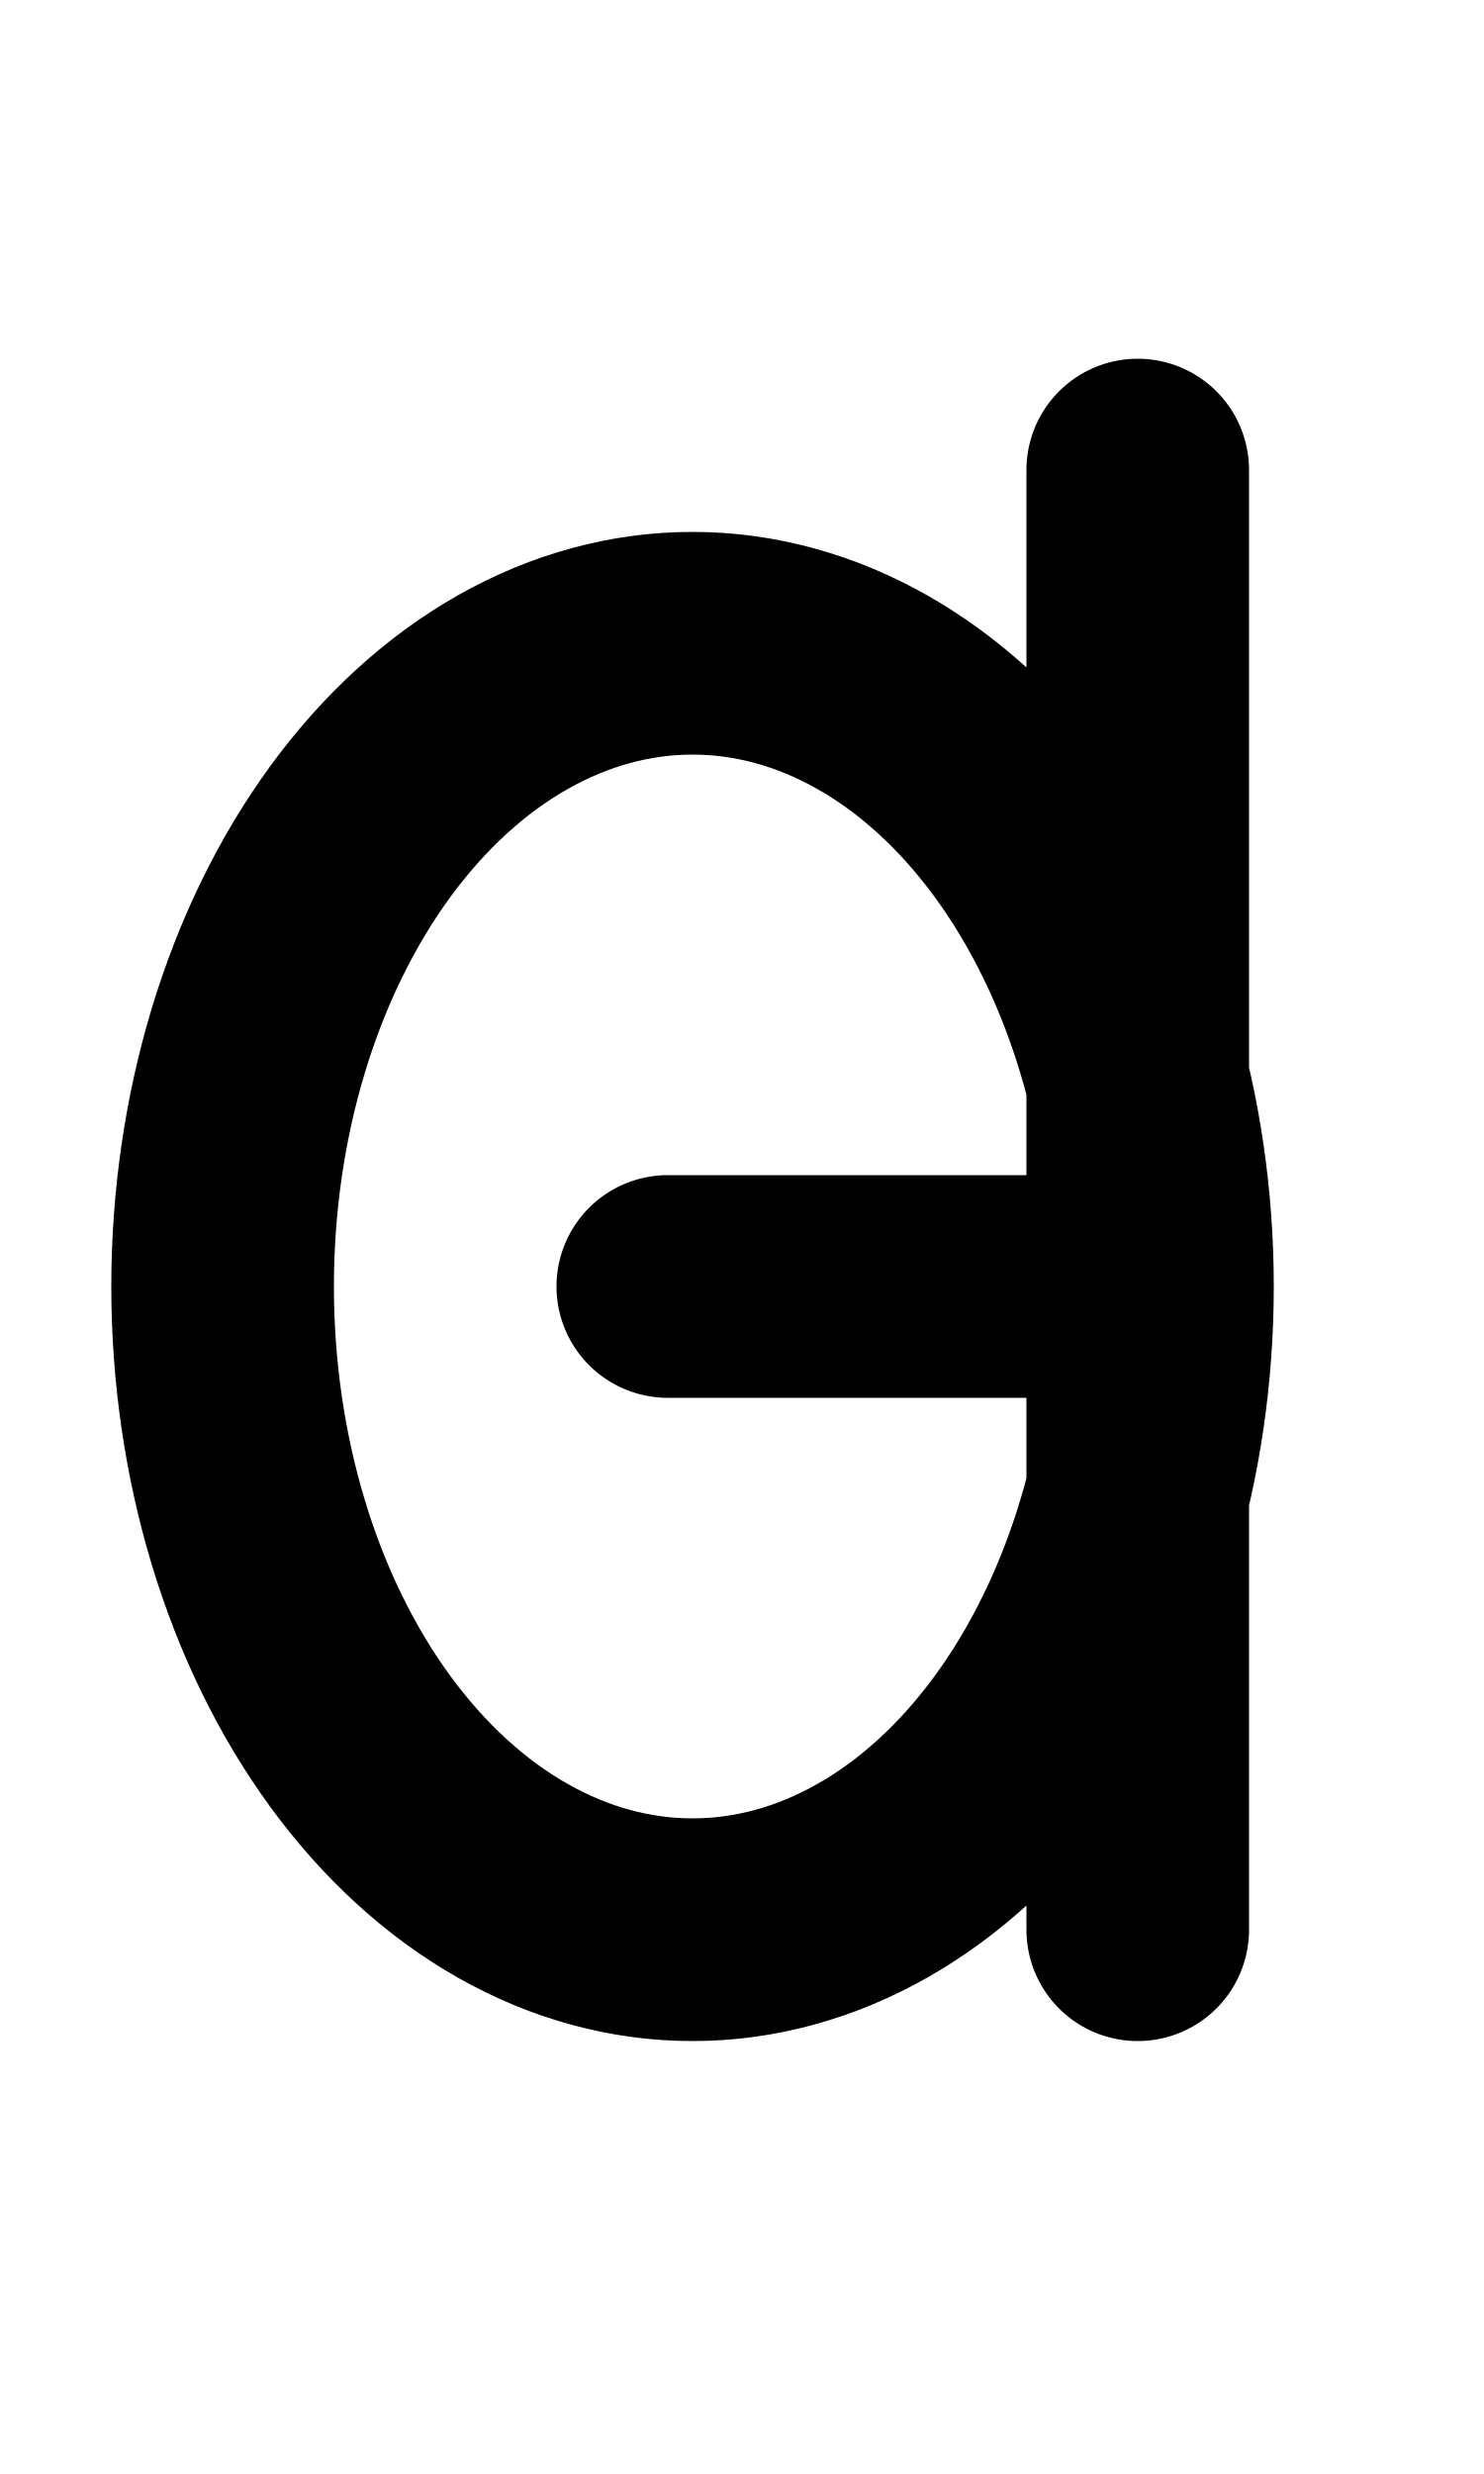
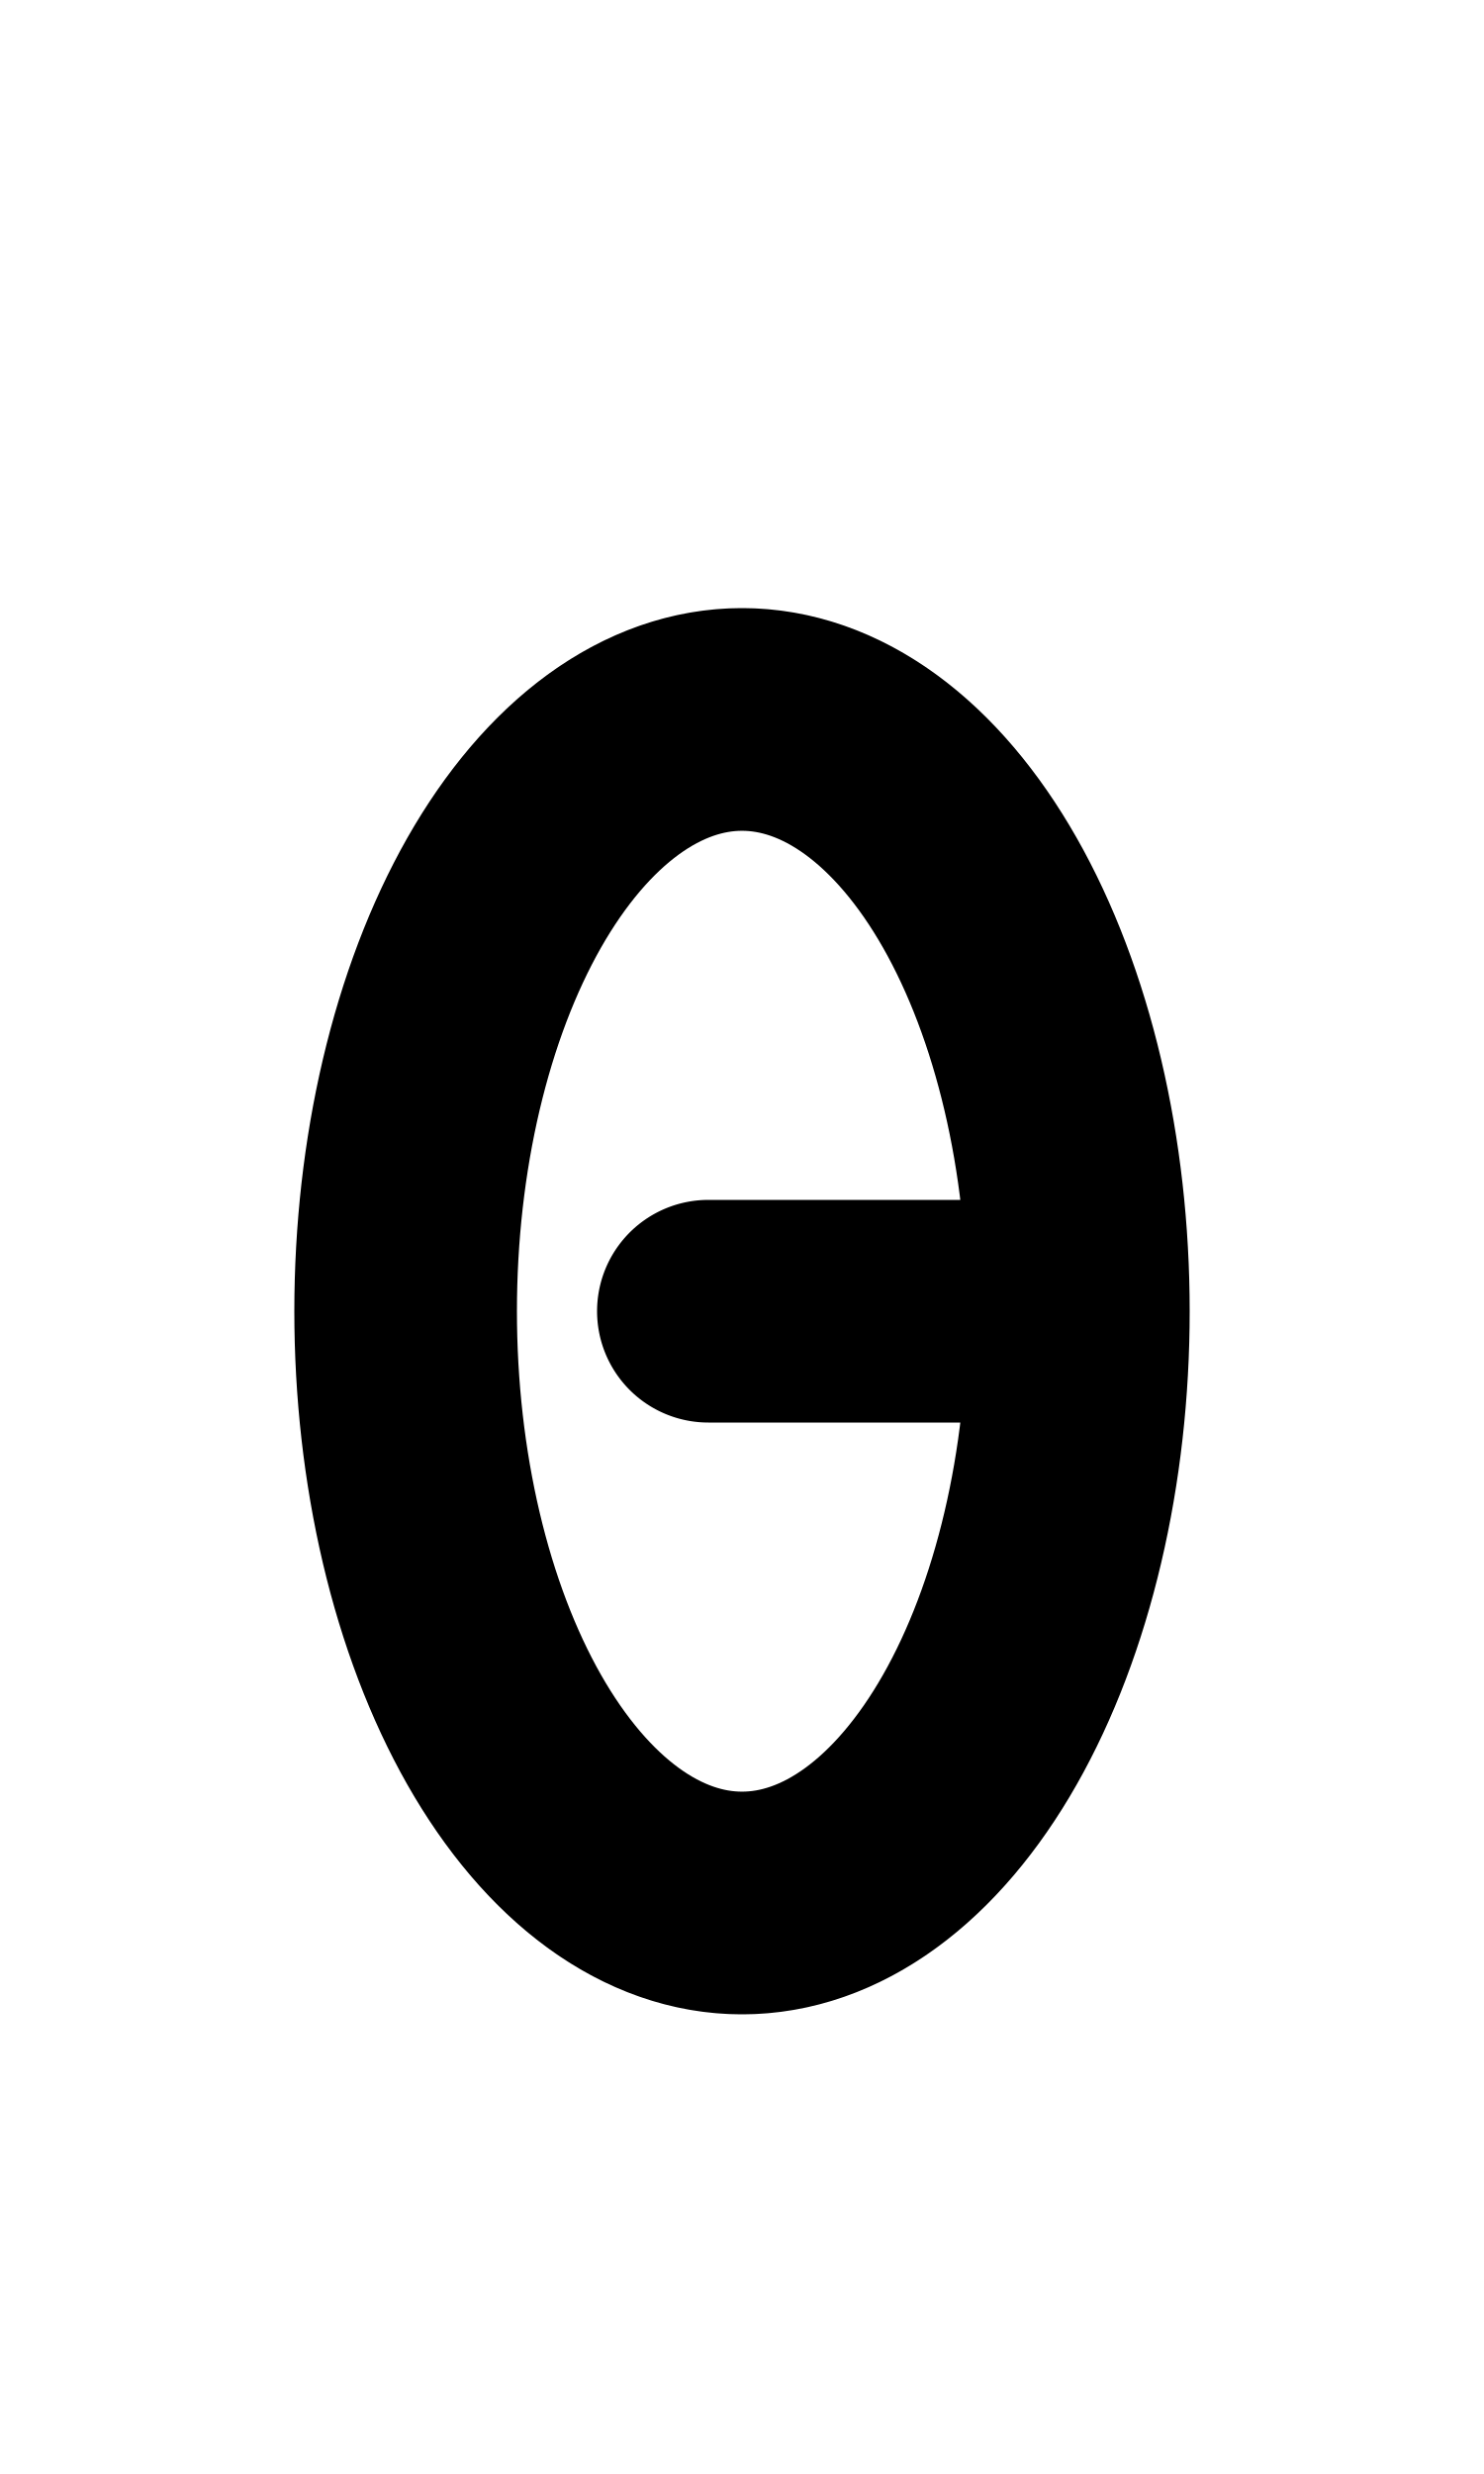
<svg xmlns="http://www.w3.org/2000/svg" viewBox="0 0 600.000 1000">
-   <path d="M 415.014 781.104 L 415.054 782.208 L 415.122 783.310 L 415.217 784.411 L 415.338 785.508 L 415.487 786.603 L 415.663 787.693 L 415.865 788.779 L 416.093 789.860 L 416.349 790.934 L 416.630 792.002 L 416.938 793.063 L 417.271 794.116 L 417.631 795.160 L 418.015 796.195 L 418.425 797.221 L 418.861 798.236 L 419.320 799.240 L 419.805 800.233 L 420.314 801.213 L 420.846 802.180 L 421.402 803.135 L 421.982 804.075 L 422.584 805.001 L 423.209 805.911 L 423.856 806.806 L 424.524 807.685 L 425.215 808.548 L 425.926 809.393 L 426.657 810.220 L 427.409 811.029 L 428.180 811.820 L 428.971 812.591 L 429.780 813.343 L 430.607 814.074 L 431.452 814.785 L 432.315 815.476 L 433.194 816.144 L 434.089 816.791 L 434.999 817.416 L 435.925 818.018 L 436.865 818.598 L 437.820 819.154 L 438.787 819.686 L 439.767 820.195 L 440.760 820.680 L 441.764 821.139 L 442.779 821.575 L 443.805 821.985 L 444.840 822.369 L 445.884 822.729 L 446.937 823.062 L 447.998 823.370 L 449.066 823.651 L 450.140 823.907 L 451.221 824.135 L 452.307 824.337 L 453.397 824.513 L 454.492 824.662 L 455.589 824.783 L 456.690 824.878 L 457.792 824.946 L 458.896 824.986 L 460.000 825.000 L 461.104 824.986 L 462.208 824.946 L 463.310 824.878 L 464.411 824.783 L 465.508 824.662 L 466.603 824.513 L 467.693 824.337 L 468.779 824.135 L 469.860 823.907 L 470.934 823.651 L 472.002 823.370 L 473.063 823.062 L 474.116 822.729 L 475.160 822.369 L 476.195 821.985 L 477.221 821.575 L 478.236 821.139 L 479.240 820.680 L 480.233 820.195 L 481.213 819.686 L 482.180 819.154 L 483.135 818.598 L 484.075 818.018 L 485.001 817.416 L 485.911 816.791 L 486.806 816.144 L 487.685 815.476 L 488.548 814.785 L 489.393 814.074 L 490.220 813.343 L 491.029 812.591 L 491.820 811.820 L 492.591 811.029 L 493.343 810.220 L 494.074 809.393 L 494.785 808.548 L 495.476 807.685 L 496.144 806.806 L 496.791 805.911 L 497.416 805.001 L 498.018 804.075 L 498.598 803.135 L 499.154 802.180 L 499.686 801.213 L 500.195 800.233 L 500.680 799.240 L 501.139 798.236 L 501.575 797.221 L 501.985 796.195 L 502.369 795.160 L 502.729 794.116 L 503.062 793.063 L 503.370 792.002 L 503.651 790.934 L 503.907 789.860 L 504.135 788.779 L 504.337 787.693 L 504.513 786.603 L 504.662 785.508 L 504.783 784.411 L 504.878 783.310 L 504.946 782.208 L 504.986 781.104 L 505.000 780.000 L 505.000 608.471 L 505.659 605.623 L 505.841 604.803 L 507.140 598.674 L 507.305 597.856 L 508.494 591.686 L 508.643 590.869 L 509.721 584.661 L 509.854 583.846 L 510.820 577.603 L 510.938 576.790 L 511.792 570.517 L 511.895 569.705 L 512.636 563.405 L 512.724 562.594 L 513.351 556.271 L 513.424 555.462 L 513.938 549.119 L 513.996 548.311 L 514.396 541.953 L 514.440 541.145 L 514.726 534.776 L 514.755 533.968 L 514.926 527.591 L 514.941 526.784 L 514.998 520.404 L 514.998 519.596 L 514.941 513.216 L 514.926 512.409 L 514.755 506.032 L 514.726 505.224 L 514.440 498.855 L 514.396 498.047 L 513.996 491.689 L 513.938 490.881 L 513.424 484.538 L 513.351 483.729 L 512.724 477.406 L 512.636 476.595 L 511.895 470.295 L 511.792 469.483 L 510.938 463.210 L 510.820 462.397 L 509.854 456.154 L 509.721 455.339 L 508.643 449.131 L 508.494 448.314 L 507.305 442.144 L 507.140 441.326 L 505.841 435.197 L 505.659 434.377 L 505.000 431.529 L 505.000 190.000 L 504.986 188.896 L 504.946 187.792 L 504.878 186.690 L 504.783 185.589 L 504.662 184.492 L 504.513 183.397 L 504.337 182.307 L 504.135 181.221 L 503.907 180.140 L 503.651 179.066 L 503.370 177.998 L 503.062 176.937 L 502.729 175.884 L 502.369 174.840 L 501.985 173.805 L 501.575 172.779 L 501.139 171.764 L 500.680 170.760 L 500.195 169.767 L 499.686 168.787 L 499.154 167.820 L 498.598 166.865 L 498.018 165.925 L 497.416 164.999 L 496.791 164.089 L 496.144 163.194 L 495.476 162.315 L 494.785 161.452 L 494.074 160.607 L 493.343 159.780 L 492.591 158.971 L 491.820 158.180 L 491.029 157.409 L 490.220 156.657 L 489.393 155.926 L 488.548 155.215 L 487.685 154.524 L 486.806 153.856 L 485.911 153.209 L 485.001 152.584 L 484.075 151.982 L 483.135 151.402 L 482.180 150.846 L 481.213 150.314 L 480.233 149.805 L 479.240 149.320 L 478.236 148.861 L 477.221 148.425 L 476.195 148.015 L 475.160 147.631 L 474.116 147.271 L 473.063 146.938 L 472.002 146.630 L 470.934 146.349 L 469.860 146.093 L 468.779 145.865 L 467.693 145.663 L 466.603 145.487 L 465.508 145.338 L 464.411 145.217 L 463.310 145.122 L 462.208 145.054 L 461.104 145.014 L 460.000 145.000 L 458.896 145.014 L 457.792 145.054 L 456.690 145.122 L 455.589 145.217 L 454.492 145.338 L 453.397 145.487 L 452.307 145.663 L 451.221 145.865 L 450.140 146.093 L 449.066 146.349 L 447.998 146.630 L 446.937 146.938 L 445.884 147.271 L 444.840 147.631 L 443.805 148.015 L 442.779 148.425 L 441.764 148.861 L 440.760 149.320 L 439.767 149.805 L 438.787 150.314 L 437.820 150.846 L 436.865 151.402 L 435.925 151.982 L 434.999 152.584 L 434.089 153.209 L 433.194 153.856 L 432.315 154.524 L 431.452 155.215 L 430.607 155.926 L 429.780 156.657 L 428.971 157.409 L 428.180 158.180 L 427.409 158.971 L 426.657 159.780 L 425.926 160.607 L 425.215 161.452 L 424.524 162.315 L 423.856 163.194 L 423.209 164.089 L 422.584 164.999 L 421.982 165.925 L 421.402 166.865 L 420.846 167.820 L 420.314 168.787 L 419.805 169.767 L 419.320 170.760 L 418.861 171.764 L 418.425 172.779 L 418.015 173.805 L 417.631 174.840 L 417.271 175.884 L 416.938 176.937 L 416.630 177.998 L 416.349 179.066 L 416.093 180.140 L 415.865 181.221 L 415.663 182.307 L 415.487 183.397 L 415.338 184.492 L 415.217 185.589 L 415.122 186.690 L 415.054 187.792 L 415.014 188.896 L 415.000 190.000 L 415.000 269.780 L 411.572 266.727 L 410.658 265.936 L 406.688 262.588 L 405.738 261.809 L 401.709 258.596 L 400.724 257.832 L 396.638 254.755 L 395.617 254.008 L 391.477 251.069 L 390.419 250.340 L 386.229 247.542 L 385.134 246.833 L 380.895 244.176 L 379.764 243.491 L 375.478 240.976 L 374.313 240.316 L 369.983 237.946 L 368.782 237.312 L 364.411 235.089 L 363.176 234.485 L 358.766 232.409 L 357.498 231.835 L 353.053 229.908 L 351.752 229.369 L 347.274 227.591 L 345.943 227.087 L 341.434 225.461 L 340.074 224.995 L 335.537 223.521 L 334.151 223.095 L 329.589 221.773 L 328.177 221.389 L 323.593 220.221 L 322.159 219.880 L 317.555 218.867 L 316.101 218.572 L 311.481 217.713 L 310.010 217.465 L 305.375 216.761 L 303.890 216.561 L 299.244 216.014 L 297.747 215.863 L 293.093 215.471 L 291.588 215.370 L 286.928 215.135 L 285.418 215.085 L 280.756 215.006 L 279.244 215.006 L 274.582 215.085 L 273.072 215.135 L 268.412 215.370 L 266.907 215.471 L 262.253 215.863 L 260.756 216.014 L 256.110 216.561 L 254.625 216.761 L 249.990 217.465 L 248.519 217.713 L 243.899 218.572 L 242.445 218.867 L 237.841 219.880 L 236.407 220.221 L 231.823 221.389 L 230.411 221.773 L 225.849 223.095 L 224.463 223.521 L 219.926 224.995 L 218.566 225.461 L 214.057 227.087 L 212.726 227.591 L 208.248 229.369 L 206.947 229.908 L 202.502 231.835 L 201.234 232.409 L 196.824 234.485 L 195.589 235.089 L 191.218 237.312 L 190.017 237.946 L 185.687 240.316 L 184.522 240.976 L 180.236 243.491 L 179.105 244.176 L 174.866 246.833 L 173.771 247.542 L 169.581 250.340 L 168.523 251.069 L 164.383 254.008 L 163.362 254.755 L 159.276 257.832 L 158.291 258.596 L 154.262 261.809 L 153.312 262.588 L 149.342 265.936 L 148.428 266.727 L 144.520 270.207 L 143.641 271.011 L 139.796 274.621 L 138.952 275.434 L 135.172 279.172 L 134.362 279.994 L 130.651 283.858 L 129.875 284.687 L 126.234 288.675 L 125.490 289.510 L 121.922 293.618 L 121.210 294.459 L 117.717 298.686 L 117.036 299.530 L 113.619 303.873 L 112.969 304.720 L 109.631 309.177 L 109.010 310.027 L 105.754 314.594 L 105.161 315.445 L 101.988 320.120 L 101.423 320.972 L 98.334 325.752 L 97.797 326.604 L 94.795 331.487 L 94.284 332.339 L 91.370 337.321 L 90.885 338.172 L 88.061 343.251 L 87.600 344.101 L 84.868 349.273 L 84.432 350.121 L 81.794 355.383 L 81.380 356.230 L 78.837 361.579 L 78.446 362.424 L 76.000 367.857 L 75.630 368.700 L 73.282 374.213 L 72.934 375.054 L 70.685 380.645 L 70.358 381.483 L 68.210 387.148 L 67.903 387.984 L 65.857 393.718 L 65.569 394.552 L 63.627 400.354 L 63.358 401.185 L 61.521 407.050 L 61.270 407.879 L 59.538 413.804 L 59.305 414.631 L 57.680 420.613 L 57.465 421.437 L 55.948 427.471 L 55.749 428.293 L 54.341 434.377 L 54.159 435.197 L 52.860 441.326 L 52.695 442.144 L 51.506 448.314 L 51.357 449.131 L 50.279 455.339 L 50.146 456.154 L 49.180 462.397 L 49.062 463.210 L 48.208 469.483 L 48.105 470.295 L 47.364 476.595 L 47.276 477.406 L 46.649 483.729 L 46.576 484.538 L 46.062 490.881 L 46.004 491.689 L 45.604 498.047 L 45.560 498.855 L 45.274 505.224 L 45.245 506.032 L 45.074 512.409 L 45.059 513.216 L 45.002 519.596 L 45.002 520.404 L 45.059 526.784 L 45.074 527.591 L 45.245 533.968 L 45.274 534.776 L 45.560 541.145 L 45.604 541.953 L 46.004 548.311 L 46.062 549.119 L 46.576 555.462 L 46.649 556.271 L 47.276 562.594 L 47.364 563.405 L 48.105 569.705 L 48.208 570.517 L 49.062 576.790 L 49.180 577.603 L 50.146 583.846 L 50.279 584.661 L 51.357 590.869 L 51.506 591.686 L 52.695 597.856 L 52.860 598.674 L 54.159 604.803 L 54.341 605.623 L 55.749 611.707 L 55.948 612.529 L 57.465 618.563 L 57.680 619.387 L 59.305 625.369 L 59.538 626.196 L 61.270 632.121 L 61.521 632.950 L 63.358 638.815 L 63.627 639.646 L 65.569 645.448 L 65.857 646.282 L 67.903 652.016 L 68.210 652.852 L 70.358 658.517 L 70.685 659.355 L 72.934 664.946 L 73.282 665.787 L 75.630 671.300 L 76.000 672.143 L 78.446 677.576 L 78.837 678.421 L 81.380 683.770 L 81.794 684.617 L 84.432 689.879 L 84.868 690.727 L 87.600 695.899 L 88.061 696.749 L 90.885 701.828 L 91.370 702.679 L 94.284 707.661 L 94.795 708.513 L 97.797 713.396 L 98.334 714.248 L 101.423 719.028 L 101.988 719.880 L 105.161 724.555 L 105.754 725.406 L 109.010 729.973 L 109.631 730.823 L 112.969 735.280 L 113.619 736.127 L 117.036 740.470 L 117.717 741.314 L 121.210 745.541 L 121.922 746.382 L 125.490 750.490 L 126.234 751.325 L 129.875 755.313 L 130.651 756.142 L 134.362 760.006 L 135.172 760.828 L 138.952 764.566 L 139.796 765.379 L 143.641 768.989 L 144.520 769.793 L 148.428 773.273 L 149.342 774.064 L 153.312 777.412 L 154.262 778.191 L 158.291 781.404 L 159.276 782.168 L 163.362 785.245 L 164.383 785.992 L 168.523 788.931 L 169.581 789.660 L 173.771 792.458 L 174.866 793.167 L 179.105 795.824 L 180.236 796.509 L 184.522 799.024 L 185.687 799.684 L 190.017 802.054 L 191.218 802.688 L 195.589 804.911 L 196.824 805.515 L 201.234 807.591 L 202.502 808.165 L 206.947 810.092 L 208.248 810.631 L 212.726 812.409 L 214.057 812.913 L 218.566 814.539 L 219.926 815.005 L 224.463 816.479 L 225.849 816.905 L 230.411 818.227 L 231.823 818.611 L 236.407 819.779 L 237.841 820.120 L 242.445 821.133 L 243.899 821.428 L 248.519 822.287 L 249.990 822.535 L 254.625 823.239 L 256.110 823.439 L 260.756 823.986 L 262.253 824.137 L 266.907 824.529 L 268.412 824.630 L 273.072 824.865 L 274.582 824.915 L 279.244 824.994 L 280.756 824.994 L 285.418 824.915 L 286.928 824.865 L 291.588 824.630 L 293.093 824.529 L 297.747 824.137 L 299.244 823.986 L 303.890 823.439 L 305.375 823.239 L 310.010 822.535 L 311.481 822.287 L 316.101 821.428 L 317.555 821.133 L 322.159 820.120 L 323.593 819.779 L 328.177 818.611 L 329.589 818.227 L 334.151 816.905 L 335.537 816.479 L 340.074 815.005 L 341.434 814.539 L 345.943 812.913 L 347.274 812.409 L 351.752 810.631 L 353.053 810.092 L 357.498 808.165 L 358.766 807.591 L 363.176 805.515 L 364.411 804.911 L 368.782 802.688 L 369.983 802.054 L 374.313 799.684 L 375.478 799.024 L 379.764 796.509 L 380.895 795.824 L 385.134 793.167 L 386.229 792.458 L 390.419 789.660 L 391.477 788.931 L 395.617 785.992 L 396.638 785.245 L 400.724 782.168 L 401.709 781.404 L 405.738 778.191 L 406.688 777.412 L 410.658 774.064 L 411.572 773.273 L 415.000 770.220 L 415.000 780.000 L 415.014 781.104 Z M 415.000 475.000 L 270.000 475.000 L 268.896 475.014 L 267.792 475.054 L 266.690 475.122 L 265.589 475.217 L 264.492 475.338 L 263.397 475.487 L 262.307 475.663 L 261.221 475.865 L 260.140 476.093 L 259.066 476.349 L 257.998 476.630 L 256.937 476.938 L 255.884 477.271 L 254.840 477.631 L 253.805 478.015 L 252.779 478.425 L 251.764 478.861 L 250.760 479.320 L 249.767 479.805 L 248.787 480.314 L 247.820 480.846 L 246.865 481.402 L 245.925 481.982 L 244.999 482.584 L 244.089 483.209 L 243.194 483.856 L 242.315 484.524 L 241.452 485.215 L 240.607 485.926 L 239.780 486.657 L 238.971 487.409 L 238.180 488.180 L 237.409 488.971 L 236.657 489.780 L 235.926 490.607 L 235.215 491.452 L 234.524 492.315 L 233.856 493.194 L 233.209 494.089 L 232.584 494.999 L 231.982 495.925 L 231.402 496.865 L 230.846 497.820 L 230.314 498.787 L 229.805 499.767 L 229.320 500.760 L 228.861 501.764 L 228.425 502.779 L 228.015 503.805 L 227.631 504.840 L 227.271 505.884 L 226.938 506.937 L 226.630 507.998 L 226.349 509.066 L 226.093 510.140 L 225.865 511.221 L 225.663 512.307 L 225.487 513.397 L 225.338 514.492 L 225.217 515.589 L 225.122 516.690 L 225.054 517.792 L 225.014 518.896 L 225.000 520.000 L 225.014 521.104 L 225.054 522.208 L 225.122 523.310 L 225.217 524.411 L 225.338 525.508 L 225.487 526.603 L 225.663 527.693 L 225.865 528.779 L 226.093 529.860 L 226.349 530.934 L 226.630 532.002 L 226.938 533.063 L 227.271 534.116 L 227.631 535.160 L 228.015 536.195 L 228.425 537.221 L 228.861 538.236 L 229.320 539.240 L 229.805 540.233 L 230.314 541.213 L 230.846 542.180 L 231.402 543.135 L 231.982 544.075 L 232.584 545.001 L 233.209 545.911 L 233.856 546.806 L 234.524 547.685 L 235.215 548.548 L 235.926 549.393 L 236.657 550.220 L 237.409 551.029 L 238.180 551.820 L 238.971 552.591 L 239.780 553.343 L 240.607 554.074 L 241.452 554.785 L 242.315 555.476 L 243.194 556.144 L 244.089 556.791 L 244.999 557.416 L 245.925 558.018 L 246.865 558.598 L 247.820 559.154 L 248.787 559.686 L 249.767 560.195 L 250.760 560.680 L 251.764 561.139 L 252.779 561.575 L 253.805 561.985 L 254.840 562.369 L 255.884 562.729 L 256.937 563.062 L 257.998 563.370 L 259.066 563.651 L 260.140 563.907 L 261.221 564.135 L 262.307 564.337 L 263.397 564.513 L 264.492 564.662 L 265.589 564.783 L 266.690 564.878 L 267.792 564.946 L 268.896 564.986 L 270.000 565.000 L 415.000 565.000 L 415.000 597.514 L 413.955 601.362 L 412.465 606.459 L 410.888 611.494 L 409.225 616.463 L 407.478 621.362 L 405.648 626.189 L 403.737 630.939 L 401.747 635.610 L 399.681 640.199 L 397.541 644.701 L 395.328 649.115 L 393.045 653.437 L 390.694 657.665 L 388.279 661.795 L 385.800 665.825 L 383.262 669.753 L 380.667 673.577 L 378.016 677.294 L 375.314 680.901 L 372.563 684.398 L 369.766 687.783 L 366.926 691.053 L 364.046 694.208 L 361.128 697.246 L 358.175 700.166 L 355.192 702.967 L 352.179 705.649 L 349.141 708.211 L 346.080 710.653 L 342.998 712.973 L 339.899 715.174 L 336.784 717.254 L 333.657 719.214 L 330.519 721.055 L 327.373 722.777 L 324.220 724.380 L 321.062 725.867 L 317.901 727.237 L 314.738 728.492 L 311.575 729.633 L 308.411 730.662 L 305.248 731.578 L 302.087 732.383 L 298.927 733.079 L 295.769 733.666 L 292.613 734.145 L 289.458 734.517 L 286.304 734.782 L 283.152 734.941 L 280.000 734.994 L 276.848 734.941 L 273.696 734.782 L 270.542 734.517 L 267.387 734.145 L 264.231 733.666 L 261.073 733.079 L 257.913 732.383 L 254.752 731.578 L 251.589 730.662 L 248.425 729.633 L 245.262 728.492 L 242.099 727.237 L 238.938 725.867 L 235.780 724.380 L 232.627 722.777 L 229.481 721.055 L 226.343 719.214 L 223.216 717.254 L 220.101 715.174 L 217.002 712.973 L 213.920 710.653 L 210.859 708.211 L 207.821 705.649 L 204.808 702.967 L 201.825 700.166 L 198.872 697.246 L 195.954 694.208 L 193.074 691.053 L 190.234 687.783 L 187.437 684.398 L 184.686 680.901 L 181.984 677.294 L 179.333 673.577 L 176.738 669.753 L 174.200 665.825 L 171.721 661.795 L 169.306 657.665 L 166.955 653.437 L 164.672 649.115 L 162.459 644.701 L 160.319 640.199 L 158.253 635.610 L 156.263 630.939 L 154.352 626.189 L 152.522 621.362 L 150.775 616.463 L 149.112 611.494 L 147.535 606.459 L 146.045 601.362 L 144.645 596.206 L 143.335 590.996 L 142.117 585.734 L 140.991 580.424 L 139.960 575.071 L 139.024 569.678 L 138.185 564.250 L 137.442 558.789 L 136.796 553.300 L 136.249 547.787 L 135.801 542.254 L 135.451 536.704 L 135.202 531.143 L 135.052 525.573 L 135.002 520.000 L 135.052 514.427 L 135.202 508.857 L 135.451 503.296 L 135.801 497.746 L 136.249 492.213 L 136.796 486.700 L 137.442 481.211 L 138.185 475.750 L 139.024 470.322 L 139.960 464.929 L 140.991 459.576 L 142.117 454.266 L 143.335 449.004 L 144.645 443.794 L 146.045 438.638 L 147.535 433.541 L 149.112 428.506 L 150.775 423.537 L 152.522 418.638 L 154.352 413.811 L 156.263 409.061 L 158.253 404.390 L 160.319 399.801 L 162.459 395.299 L 164.672 390.885 L 166.955 386.563 L 169.306 382.335 L 171.721 378.205 L 174.200 374.175 L 176.738 370.247 L 179.333 366.423 L 181.984 362.706 L 184.686 359.099 L 187.437 355.602 L 190.234 352.217 L 193.074 348.947 L 195.954 345.792 L 198.872 342.754 L 201.825 339.834 L 204.808 337.033 L 207.821 334.351 L 210.859 331.789 L 213.920 329.347 L 217.002 327.027 L 220.101 324.826 L 223.216 322.746 L 226.343 320.786 L 229.481 318.945 L 232.627 317.223 L 235.780 315.620 L 238.938 314.133 L 242.099 312.763 L 245.262 311.508 L 248.425 310.367 L 251.589 309.338 L 254.752 308.422 L 257.913 307.617 L 261.073 306.921 L 264.231 306.334 L 267.387 305.855 L 270.542 305.483 L 273.696 305.218 L 276.848 305.059 L 280.000 305.006 L 283.152 305.059 L 286.304 305.218 L 289.458 305.483 L 292.613 305.855 L 295.769 306.334 L 298.927 306.921 L 302.087 307.617 L 305.248 308.422 L 308.411 309.338 L 311.575 310.367 L 314.738 311.508 L 317.901 312.763 L 321.062 314.133 L 324.220 315.620 L 327.373 317.223 L 330.519 318.945 L 333.657 320.786 L 336.784 322.746 L 339.899 324.826 L 342.998 327.027 L 346.080 329.347 L 349.141 331.789 L 352.179 334.351 L 355.192 337.033 L 358.175 339.834 L 361.128 342.754 L 364.046 345.792 L 366.926 348.947 L 369.766 352.217 L 372.563 355.602 L 375.314 359.099 L 378.016 362.706 L 380.667 366.423 L 383.262 370.247 L 385.800 374.175 L 388.279 378.205 L 390.694 382.335 L 393.045 386.563 L 395.328 390.885 L 397.541 395.299 L 399.681 399.801 L 401.747 404.390 L 403.737 409.061 L 405.648 413.811 L 407.478 418.638 L 409.225 423.537 L 410.888 428.506 L 412.465 433.541 L 413.955 438.638 L 415.000 442.486 L 415.000 475.000 Z" fill="black" fill-rule="evenodd" />
+   <path d="M 480.999 529.686 L 480.958 523.816 L 480.949 523.188 L 480.826 517.321 L 480.809 516.692 L 480.604 510.832 L 480.578 510.203 L 480.291 504.354 L 480.256 503.723 L 479.888 497.888 L 479.844 497.255 L 479.394 491.437 L 479.341 490.802 L 478.811 485.006 L 478.748 484.369 L 478.137 478.597 L 478.064 477.957 L 477.373 472.213 L 477.291 471.570 L 476.520 465.858 L 476.427 465.210 L 475.577 459.533 L 475.474 458.882 L 474.544 453.243 L 474.431 452.587 L 473.423 446.990 L 473.299 446.329 L 472.213 440.778 L 472.077 440.111 L 470.915 434.608 L 470.767 433.936 L 469.528 428.485 L 469.368 427.807 L 468.053 422.411 L 467.880 421.726 L 466.490 416.388 L 466.304 415.696 L 464.840 410.420 L 464.640 409.721 L 463.103 404.510 L 462.888 403.803 L 461.278 398.659 L 461.048 397.944 L 459.367 392.872 L 459.120 392.148 L 457.369 387.150 L 457.105 386.417 L 455.285 381.496 L 455.003 380.754 L 453.115 375.913 L 452.814 375.162 L 450.859 370.404 L 450.537 369.642 L 448.516 364.970 L 448.174 364.198 L 446.088 359.615 L 445.723 358.833 L 443.574 354.341 L 443.185 353.548 L 440.974 349.150 L 440.560 348.347 L 438.289 344.046 L 437.848 343.231 L 435.517 339.030 L 435.047 338.205 L 432.658 334.105 L 432.159 333.269 L 429.714 329.273 L 429.183 328.427 L 426.682 324.538 L 426.117 323.681 L 423.563 319.901 L 422.963 319.035 L 420.357 315.366 L 419.719 314.490 L 417.062 310.936 L 416.384 310.051 L 413.679 306.612 L 412.958 305.720 L 410.206 302.399 L 409.441 301.500 L 406.643 298.299 L 405.832 297.395 L 402.990 294.315 L 402.129 293.408 L 399.245 290.452 L 398.333 289.543 L 395.409 286.712 L 394.443 285.804 L 391.480 283.101 L 390.458 282.196 L 387.458 279.621 L 386.378 278.723 L 383.344 276.278 L 382.203 275.389 L 379.136 273.076 L 377.934 272.201 L 374.835 270.021 L 373.570 269.163 L 370.441 267.118 L 369.113 266.282 L 365.957 264.372 L 364.564 263.563 L 361.382 261.790 L 359.925 261.013 L 356.719 259.378 L 355.963 259.001 L 355.199 258.638 L 351.971 257.142 L 351.184 256.786 L 350.389 256.445 L 347.142 255.089 L 346.324 254.757 L 345.500 254.441 L 342.235 253.225 L 341.389 252.919 L 340.537 252.631 L 337.255 251.556 L 336.382 251.280 L 335.504 251.022 L 332.209 250.089 L 331.312 249.846 L 330.411 249.620 L 327.103 248.830 L 326.185 248.621 L 325.263 248.431 L 321.945 247.784 L 321.009 247.612 L 320.069 247.459 L 316.744 246.956 L 315.793 246.822 L 314.839 246.709 L 311.508 246.349 L 310.546 246.255 L 309.582 246.182 L 306.247 245.966 L 305.278 245.914 L 304.309 245.883 L 300.971 245.810 L 300.000 245.800 L 299.029 245.810 L 295.691 245.883 L 294.722 245.914 L 293.753 245.966 L 290.418 246.182 L 289.454 246.255 L 288.492 246.349 L 285.161 246.709 L 284.207 246.822 L 283.256 246.956 L 279.931 247.459 L 278.991 247.612 L 278.055 247.784 L 274.737 248.431 L 273.815 248.621 L 272.897 248.830 L 269.589 249.620 L 268.688 249.846 L 267.791 250.089 L 264.496 251.022 L 263.618 251.280 L 262.745 251.556 L 259.463 252.631 L 258.611 252.919 L 257.765 253.225 L 254.500 254.441 L 253.676 254.757 L 252.858 255.089 L 249.611 256.445 L 248.816 256.786 L 248.029 257.142 L 244.801 258.638 L 244.037 259.001 L 243.281 259.378 L 240.075 261.013 L 238.618 261.790 L 235.436 263.563 L 234.043 264.372 L 230.887 266.282 L 229.559 267.118 L 226.430 269.163 L 225.165 270.021 L 222.066 272.201 L 220.864 273.076 L 217.797 275.389 L 216.656 276.278 L 213.622 278.723 L 212.542 279.621 L 209.542 282.196 L 208.520 283.101 L 205.557 285.804 L 204.591 286.712 L 201.667 289.543 L 200.755 290.452 L 197.871 293.408 L 197.010 294.315 L 194.168 297.395 L 193.357 298.299 L 190.559 301.500 L 189.794 302.399 L 187.042 305.720 L 186.321 306.612 L 183.616 310.051 L 182.938 310.936 L 180.281 314.490 L 179.643 315.366 L 177.037 319.035 L 176.437 319.901 L 173.883 323.681 L 173.318 324.538 L 170.817 328.427 L 170.286 329.273 L 167.841 333.269 L 167.342 334.105 L 164.953 338.205 L 164.483 339.030 L 162.152 343.231 L 161.711 344.046 L 159.440 348.347 L 159.026 349.150 L 156.815 353.548 L 156.426 354.341 L 154.277 358.833 L 153.912 359.615 L 151.826 364.198 L 151.484 364.970 L 149.463 369.642 L 149.141 370.404 L 147.186 375.162 L 146.885 375.913 L 144.997 380.754 L 144.715 381.496 L 142.895 386.417 L 142.631 387.150 L 140.880 392.148 L 140.633 392.872 L 138.952 397.944 L 138.722 398.659 L 137.112 403.803 L 136.897 404.510 L 135.360 409.721 L 135.160 410.420 L 133.696 415.696 L 133.510 416.388 L 132.120 421.726 L 131.947 422.411 L 130.632 427.807 L 130.472 428.485 L 129.233 433.936 L 129.085 434.608 L 127.923 440.111 L 127.787 440.778 L 126.701 446.329 L 126.577 446.990 L 125.569 452.587 L 125.456 453.243 L 124.526 458.882 L 124.423 459.533 L 123.573 465.210 L 123.480 465.858 L 122.709 471.570 L 122.627 472.213 L 121.936 477.957 L 121.863 478.597 L 121.252 484.369 L 121.189 485.006 L 120.659 490.802 L 120.606 491.437 L 120.156 497.255 L 120.112 497.888 L 119.744 503.723 L 119.709 504.354 L 119.422 510.203 L 119.396 510.832 L 119.191 516.692 L 119.174 517.321 L 119.051 523.188 L 119.042 523.816 L 119.001 529.686 L 119.001 530.314 L 119.042 536.184 L 119.051 536.812 L 119.174 542.679 L 119.191 543.308 L 119.396 549.168 L 119.422 549.797 L 119.709 555.646 L 119.744 556.277 L 120.112 562.112 L 120.156 562.745 L 120.606 568.563 L 120.659 569.198 L 121.189 574.994 L 121.252 575.631 L 121.863 581.403 L 121.936 582.043 L 122.627 587.787 L 122.709 588.430 L 123.480 594.142 L 123.573 594.790 L 124.423 600.467 L 124.526 601.118 L 125.456 606.757 L 125.569 607.413 L 126.577 613.010 L 126.701 613.671 L 127.787 619.222 L 127.923 619.889 L 129.085 625.392 L 129.233 626.064 L 130.472 631.515 L 130.632 632.193 L 131.947 637.589 L 132.120 638.274 L 133.510 643.612 L 133.696 644.304 L 135.160 649.580 L 135.360 650.279 L 136.897 655.490 L 137.112 656.197 L 138.722 661.341 L 138.952 662.056 L 140.633 667.128 L 140.880 667.852 L 142.631 672.850 L 142.895 673.583 L 144.715 678.504 L 144.997 679.246 L 146.885 684.087 L 147.186 684.838 L 149.141 689.596 L 149.463 690.358 L 151.484 695.030 L 151.826 695.802 L 153.912 700.385 L 154.277 701.167 L 156.426 705.659 L 156.815 706.452 L 159.026 710.850 L 159.440 711.653 L 161.711 715.954 L 162.152 716.769 L 164.483 720.970 L 164.953 721.795 L 167.342 725.895 L 167.841 726.731 L 170.286 730.727 L 170.817 731.573 L 173.318 735.462 L 173.883 736.319 L 176.437 740.099 L 177.037 740.965 L 179.643 744.634 L 180.281 745.510 L 182.938 749.064 L 183.616 749.949 L 186.321 753.388 L 187.042 754.280 L 189.794 757.601 L 190.559 758.500 L 193.357 761.701 L 194.168 762.605 L 197.010 765.685 L 197.871 766.592 L 200.755 769.548 L 201.667 770.457 L 204.591 773.288 L 205.557 774.196 L 208.520 776.899 L 209.542 777.804 L 212.542 780.379 L 213.622 781.277 L 216.656 783.722 L 217.797 784.611 L 220.864 786.924 L 222.066 787.799 L 225.165 789.979 L 226.430 790.837 L 229.559 792.882 L 230.887 793.718 L 234.043 795.628 L 235.436 796.437 L 238.618 798.210 L 240.075 798.987 L 243.281 800.622 L 244.037 800.999 L 244.801 801.362 L 248.029 802.858 L 248.816 803.214 L 249.611 803.555 L 252.858 804.911 L 253.676 805.243 L 254.500 805.559 L 257.765 806.775 L 258.611 807.081 L 259.463 807.369 L 262.745 808.444 L 263.618 808.720 L 264.496 808.978 L 267.791 809.911 L 268.688 810.154 L 269.589 810.380 L 272.897 811.170 L 273.815 811.379 L 274.737 811.569 L 278.055 812.216 L 278.991 812.388 L 279.931 812.541 L 283.256 813.044 L 284.207 813.178 L 285.161 813.291 L 288.492 813.651 L 289.454 813.745 L 290.418 813.818 L 293.753 814.034 L 294.722 814.086 L 295.691 814.117 L 299.029 814.190 L 300.000 814.200 L 300.971 814.190 L 304.309 814.117 L 305.278 814.086 L 306.247 814.034 L 309.582 813.818 L 310.546 813.745 L 311.508 813.651 L 314.839 813.291 L 315.793 813.178 L 316.744 813.044 L 320.069 812.541 L 321.009 812.388 L 321.945 812.216 L 325.263 811.569 L 326.185 811.379 L 327.103 811.170 L 330.411 810.380 L 331.312 810.154 L 332.209 809.911 L 335.504 808.978 L 336.382 808.720 L 337.255 808.444 L 340.537 807.369 L 341.389 807.081 L 342.235 806.775 L 345.500 805.559 L 346.324 805.243 L 347.142 804.911 L 350.389 803.555 L 351.184 803.214 L 351.971 802.858 L 355.199 801.362 L 355.963 800.999 L 356.719 800.622 L 359.925 798.987 L 361.382 798.210 L 364.564 796.437 L 365.957 795.628 L 369.113 793.718 L 370.441 792.882 L 373.570 790.837 L 374.835 789.979 L 377.934 787.799 L 379.136 786.924 L 382.203 784.611 L 383.344 783.722 L 386.378 781.277 L 387.458 780.379 L 390.458 777.804 L 391.480 776.899 L 394.443 774.196 L 395.409 773.288 L 398.333 770.457 L 399.245 769.548 L 402.129 766.592 L 402.990 765.685 L 405.832 762.605 L 406.643 761.701 L 409.441 758.500 L 410.206 757.601 L 412.958 754.280 L 413.679 753.388 L 416.384 749.949 L 417.062 749.064 L 419.719 745.510 L 420.357 744.634 L 422.963 740.965 L 423.563 740.099 L 426.117 736.319 L 426.682 735.462 L 429.183 731.573 L 429.714 730.727 L 432.159 726.731 L 432.658 725.895 L 435.047 721.795 L 435.517 720.970 L 437.848 716.769 L 438.289 715.954 L 440.560 711.653 L 440.974 710.850 L 443.185 706.452 L 443.574 705.659 L 445.723 701.167 L 446.088 700.385 L 448.174 695.802 L 448.516 695.030 L 450.537 690.358 L 450.859 689.596 L 452.814 684.838 L 453.115 684.087 L 455.003 679.246 L 455.285 678.504 L 457.105 673.583 L 457.369 672.850 L 459.120 667.852 L 459.367 667.128 L 461.048 662.056 L 461.278 661.341 L 462.888 656.197 L 463.103 655.490 L 464.640 650.279 L 464.840 649.580 L 466.304 644.304 L 466.490 643.612 L 467.880 638.274 L 468.053 637.589 L 469.368 632.193 L 469.528 631.515 L 470.767 626.064 L 470.915 625.392 L 472.077 619.889 L 472.213 619.222 L 473.299 613.671 L 473.423 613.010 L 474.431 607.413 L 474.544 606.757 L 475.474 601.118 L 475.577 600.467 L 476.427 594.790 L 476.520 594.142 L 477.291 588.430 L 477.373 587.787 L 478.064 582.043 L 478.137 581.403 L 478.748 575.631 L 478.811 574.994 L 479.341 569.198 L 479.394 568.563 L 479.844 562.745 L 479.888 562.112 L 480.256 556.277 L 480.291 555.646 L 480.578 549.797 L 480.604 549.168 L 480.809 543.308 L 480.826 542.679 L 480.949 536.812 L 480.958 536.184 L 480.999 530.314 L 480.999 529.686 Z M 388.057 576.709 L 387.373 581.775 L 386.619 586.802 L 385.798 591.787 L 384.908 596.725 L 383.952 601.612 L 382.931 606.445 L 381.845 611.221 L 380.696 615.935 L 379.485 620.584 L 378.214 625.164 L 376.885 629.671 L 375.498 634.103 L 374.056 638.456 L 372.560 642.725 L 371.012 646.909 L 369.415 651.003 L 367.771 655.004 L 366.082 658.910 L 364.349 662.716 L 362.577 666.421 L 360.767 670.020 L 358.923 673.512 L 357.047 676.894 L 355.142 680.164 L 353.211 683.318 L 351.258 686.355 L 349.287 689.273 L 347.300 692.070 L 345.302 694.744 L 343.296 697.294 L 341.286 699.719 L 339.276 702.019 L 337.270 704.193 L 335.272 706.240 L 333.287 708.162 L 331.318 709.959 L 329.370 711.632 L 327.445 713.182 L 325.548 714.613 L 323.682 715.925 L 321.850 717.123 L 320.054 718.209 L 318.297 719.189 L 316.580 720.064 L 314.904 720.841 L 313.268 721.524 L 311.673 722.118 L 310.116 722.628 L 308.596 723.058 L 307.109 723.414 L 305.650 723.698 L 304.216 723.915 L 302.800 724.068 L 301.397 724.159 L 300.000 724.190 L 298.603 724.159 L 297.200 724.068 L 295.784 723.915 L 294.350 723.698 L 292.891 723.414 L 291.404 723.058 L 289.884 722.628 L 288.327 722.118 L 286.732 721.524 L 285.096 720.841 L 283.420 720.064 L 281.703 719.189 L 279.946 718.209 L 278.150 717.123 L 276.318 715.925 L 274.452 714.613 L 272.555 713.182 L 270.630 711.632 L 268.682 709.959 L 266.713 708.162 L 264.728 706.240 L 262.730 704.193 L 260.724 702.019 L 258.714 699.719 L 256.704 697.294 L 254.698 694.744 L 252.700 692.070 L 250.713 689.273 L 248.742 686.355 L 246.789 683.318 L 244.858 680.164 L 242.953 676.894 L 241.077 673.512 L 239.233 670.020 L 237.423 666.421 L 235.651 662.716 L 233.918 658.910 L 232.229 655.004 L 230.585 651.003 L 228.988 646.909 L 227.440 642.725 L 225.944 638.456 L 224.502 634.103 L 223.115 629.671 L 221.786 625.164 L 220.515 620.584 L 219.304 615.935 L 218.155 611.221 L 217.069 606.445 L 216.048 601.612 L 215.092 596.725 L 214.202 591.787 L 213.381 586.802 L 212.627 581.775 L 211.943 576.709 L 211.329 571.608 L 210.786 566.475 L 210.314 561.316 L 209.914 556.132 L 209.586 550.929 L 209.330 545.711 L 209.147 540.480 L 209.038 535.242 L 209.001 530.000 L 209.038 524.758 L 209.147 519.520 L 209.330 514.289 L 209.586 509.071 L 209.914 503.868 L 210.314 498.684 L 210.786 493.525 L 211.329 488.392 L 211.943 483.291 L 212.627 478.225 L 213.381 473.198 L 214.202 468.213 L 215.092 463.275 L 216.048 458.388 L 217.069 453.555 L 218.155 448.779 L 219.304 444.065 L 220.515 439.416 L 221.786 434.836 L 223.115 430.329 L 224.502 425.897 L 225.944 421.544 L 227.440 417.275 L 228.988 413.091 L 230.585 408.997 L 232.229 404.996 L 233.918 401.090 L 235.651 397.284 L 237.423 393.579 L 239.233 389.980 L 241.077 386.488 L 242.953 383.106 L 244.858 379.836 L 246.789 376.682 L 248.742 373.645 L 250.713 370.727 L 252.700 367.930 L 254.698 365.256 L 256.704 362.706 L 258.714 360.281 L 260.724 357.981 L 262.730 355.807 L 264.728 353.760 L 266.713 351.838 L 268.682 350.041 L 270.630 348.368 L 272.555 346.818 L 274.452 345.387 L 276.318 344.075 L 278.150 342.877 L 279.946 341.791 L 281.703 340.811 L 283.420 339.936 L 285.096 339.159 L 286.732 338.476 L 288.327 337.882 L 289.884 337.372 L 291.404 336.942 L 292.891 336.586 L 294.350 336.302 L 295.784 336.085 L 297.200 335.932 L 298.603 335.841 L 300.000 335.810 L 301.397 335.841 L 302.800 335.932 L 304.216 336.085 L 305.650 336.302 L 307.109 336.586 L 308.596 336.942 L 310.116 337.372 L 311.673 337.882 L 313.268 338.476 L 314.904 339.159 L 316.580 339.936 L 318.297 340.811 L 320.054 341.791 L 321.850 342.877 L 323.682 344.075 L 325.548 345.387 L 327.445 346.818 L 329.370 348.368 L 331.318 350.041 L 333.287 351.838 L 335.272 353.760 L 337.270 355.807 L 339.276 357.981 L 341.286 360.281 L 343.296 362.706 L 345.302 365.256 L 347.300 367.930 L 349.287 370.727 L 351.258 373.645 L 353.211 376.682 L 355.142 379.836 L 357.047 383.106 L 358.923 386.488 L 360.767 389.980 L 362.577 393.579 L 364.349 397.284 L 366.082 401.090 L 367.771 404.996 L 369.415 408.997 L 371.012 413.091 L 372.560 417.275 L 374.056 421.544 L 375.498 425.897 L 376.885 430.329 L 378.214 434.836 L 379.485 439.416 L 380.696 444.065 L 381.845 448.779 L 382.931 453.555 L 383.952 458.388 L 384.908 463.275 L 385.798 468.213 L 386.619 473.198 L 387.373 478.225 L 388.057 483.291 L 388.262 485.000 L 286.400 485.000 L 285.296 485.014 L 284.192 485.054 L 283.090 485.122 L 281.989 485.217 L 280.892 485.338 L 279.797 485.487 L 278.707 485.663 L 277.621 485.865 L 276.540 486.093 L 275.466 486.349 L 274.398 486.630 L 273.337 486.938 L 272.284 487.271 L 271.240 487.631 L 270.205 488.015 L 269.179 488.425 L 268.164 488.861 L 267.160 489.320 L 266.167 489.805 L 265.187 490.314 L 264.220 490.846 L 263.265 491.402 L 262.325 491.982 L 261.399 492.584 L 260.489 493.209 L 259.594 493.856 L 258.715 494.524 L 257.852 495.215 L 257.007 495.926 L 256.180 496.657 L 255.371 497.409 L 254.580 498.180 L 253.809 498.971 L 253.057 499.780 L 252.326 500.607 L 251.615 501.452 L 250.924 502.315 L 250.256 503.194 L 249.609 504.089 L 248.984 504.999 L 248.382 505.925 L 247.802 506.865 L 247.246 507.820 L 246.714 508.787 L 246.205 509.767 L 245.720 510.760 L 245.261 511.764 L 244.825 512.779 L 244.415 513.805 L 244.031 514.840 L 243.671 515.884 L 243.338 516.937 L 243.030 517.998 L 242.749 519.066 L 242.493 520.140 L 242.265 521.221 L 242.063 522.307 L 241.887 523.397 L 241.738 524.492 L 241.617 525.589 L 241.522 526.690 L 241.454 527.792 L 241.414 528.896 L 241.400 530.000 L 241.414 531.104 L 241.454 532.208 L 241.522 533.310 L 241.617 534.411 L 241.738 535.508 L 241.887 536.603 L 242.063 537.693 L 242.265 538.779 L 242.493 539.860 L 242.749 540.934 L 243.030 542.002 L 243.338 543.063 L 243.671 544.116 L 244.031 545.160 L 244.415 546.195 L 244.825 547.221 L 245.261 548.236 L 245.720 549.240 L 246.205 550.233 L 246.714 551.213 L 247.246 552.180 L 247.802 553.135 L 248.382 554.075 L 248.984 555.001 L 249.609 555.911 L 250.256 556.806 L 250.924 557.685 L 251.615 558.548 L 252.326 559.393 L 253.057 560.220 L 253.809 561.029 L 254.580 561.820 L 255.371 562.591 L 256.180 563.343 L 257.007 564.074 L 257.852 564.785 L 258.715 565.476 L 259.594 566.144 L 260.489 566.791 L 261.399 567.416 L 262.325 568.018 L 263.265 568.598 L 264.220 569.154 L 265.187 569.686 L 266.167 570.195 L 267.160 570.680 L 268.164 571.139 L 269.179 571.575 L 270.205 571.985 L 271.240 572.369 L 272.284 572.729 L 273.337 573.062 L 274.398 573.370 L 275.466 573.651 L 276.540 573.907 L 277.621 574.135 L 278.707 574.337 L 279.797 574.513 L 280.892 574.662 L 281.989 574.783 L 283.090 574.878 L 284.192 574.946 L 285.296 574.986 L 286.400 575.000 L 388.262 575.000 L 388.057 576.709 Z" fill="black" fill-rule="evenodd" />
</svg>
